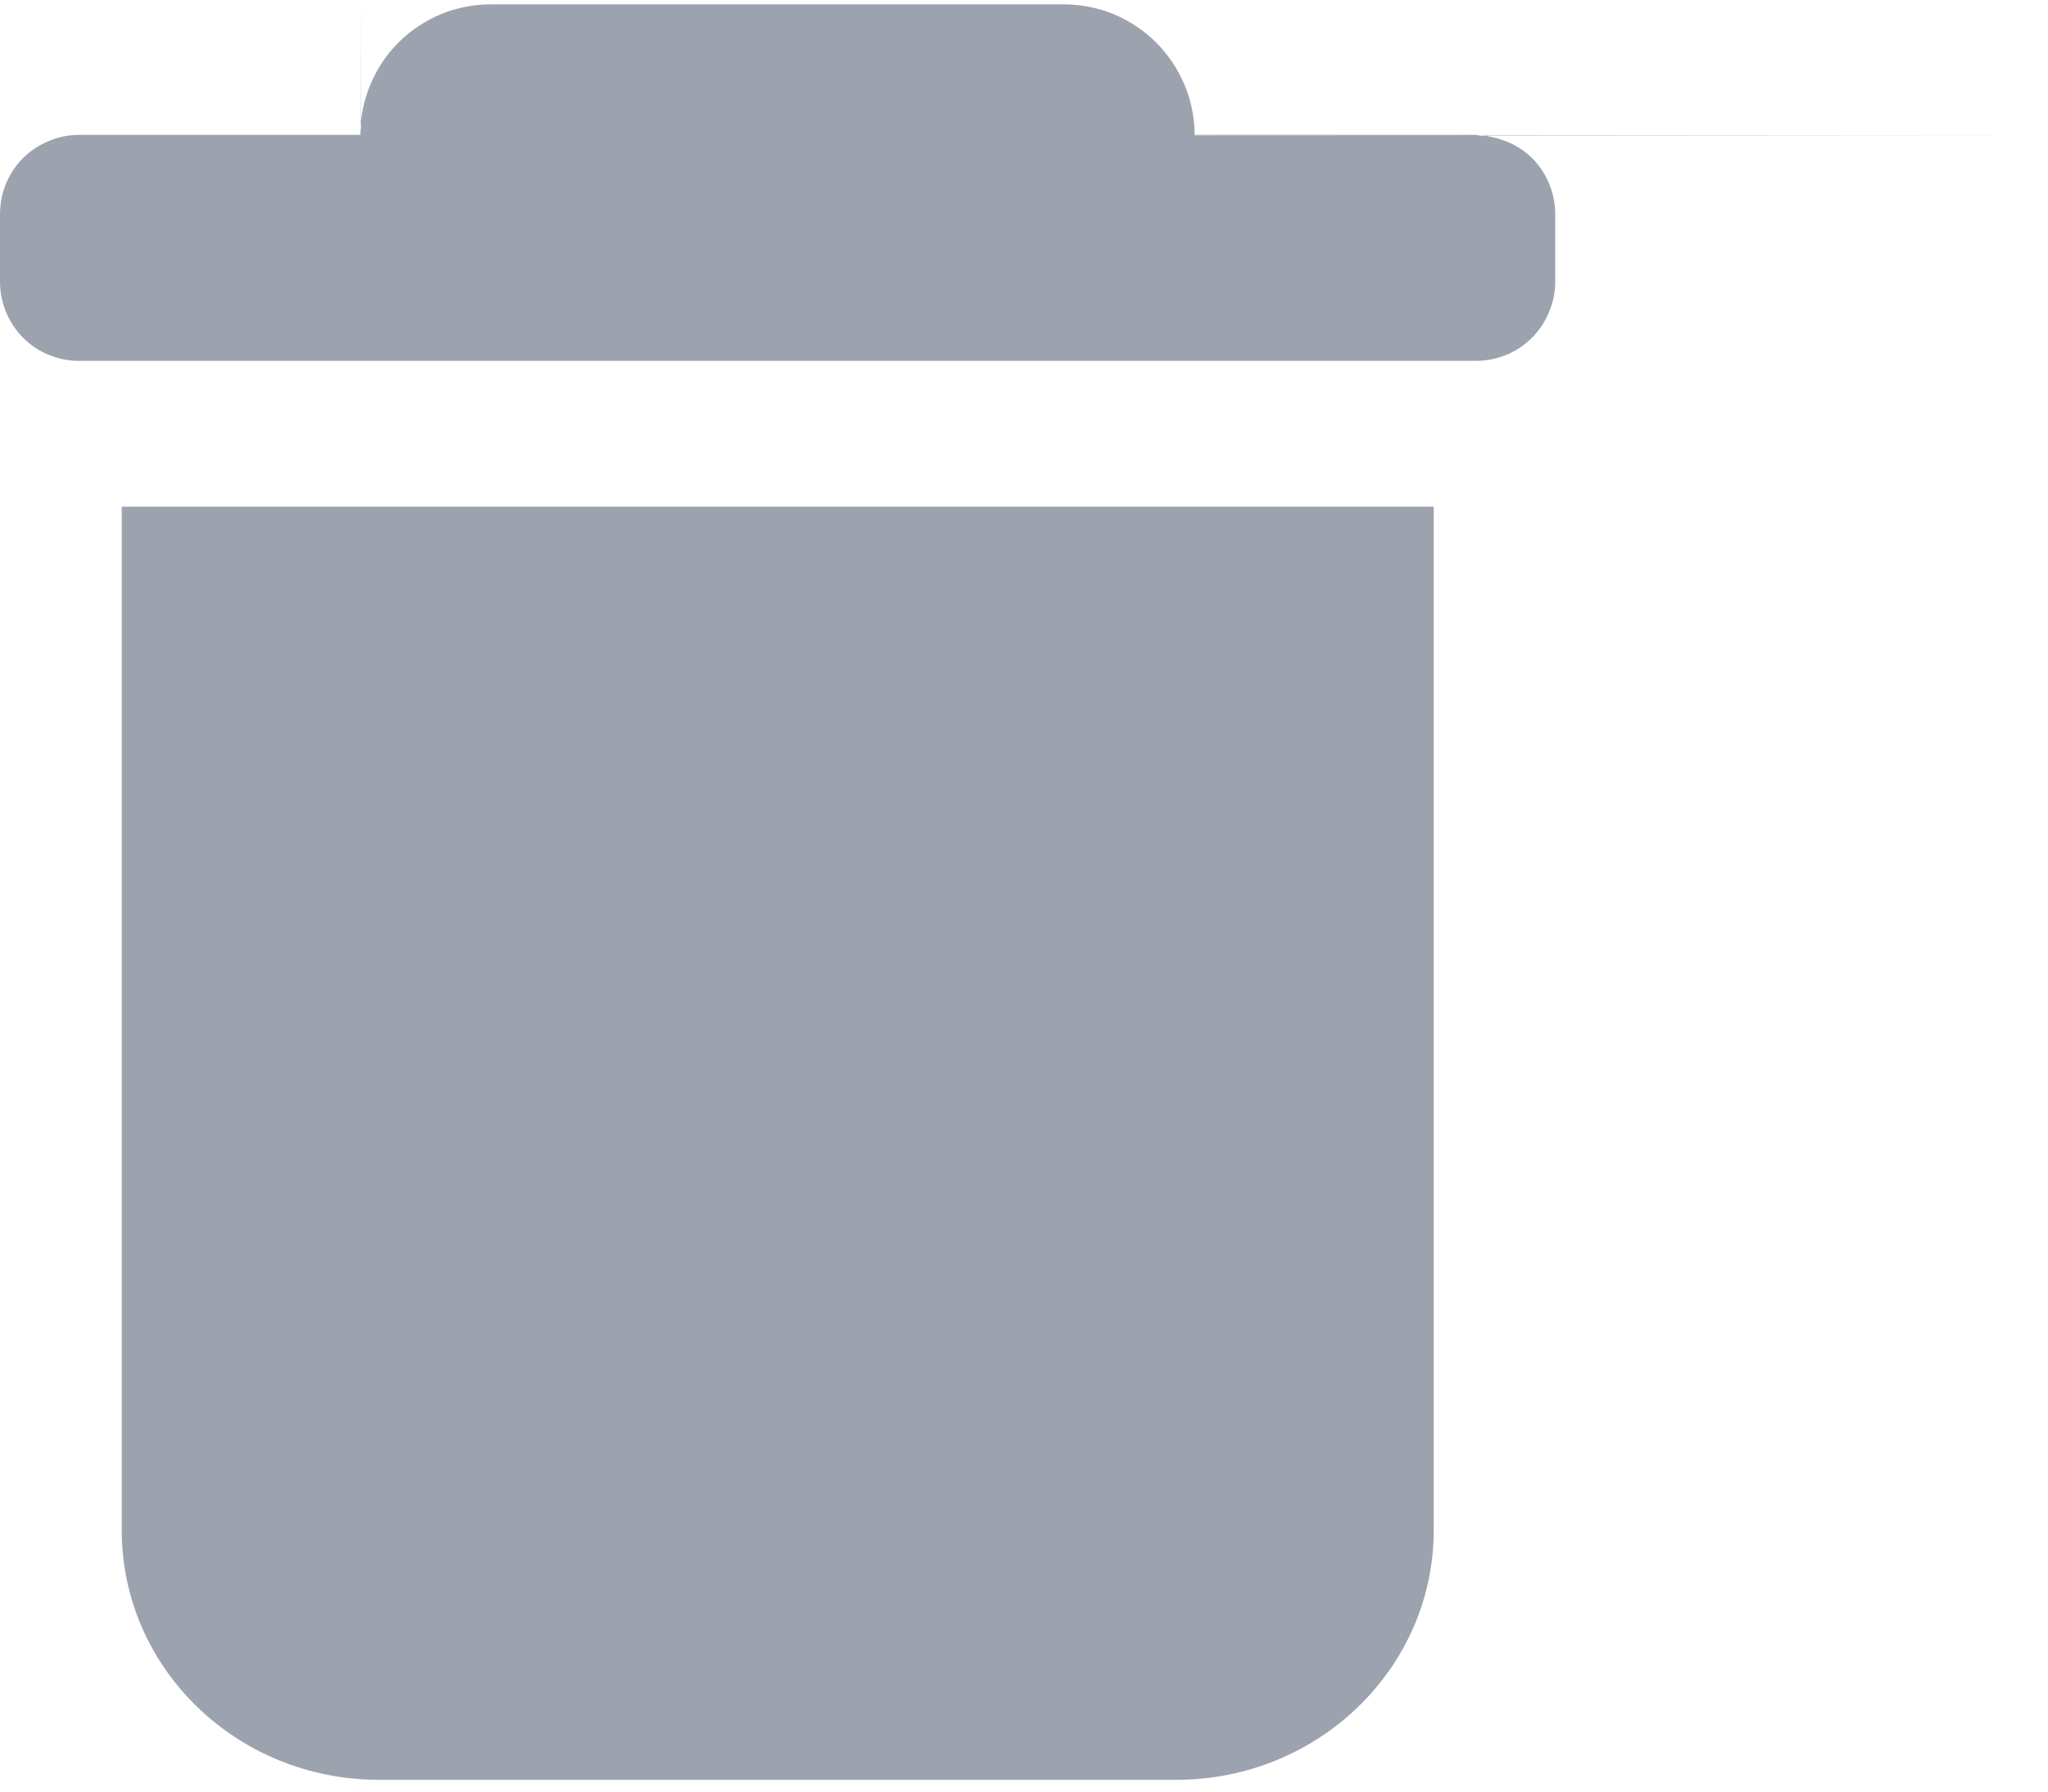
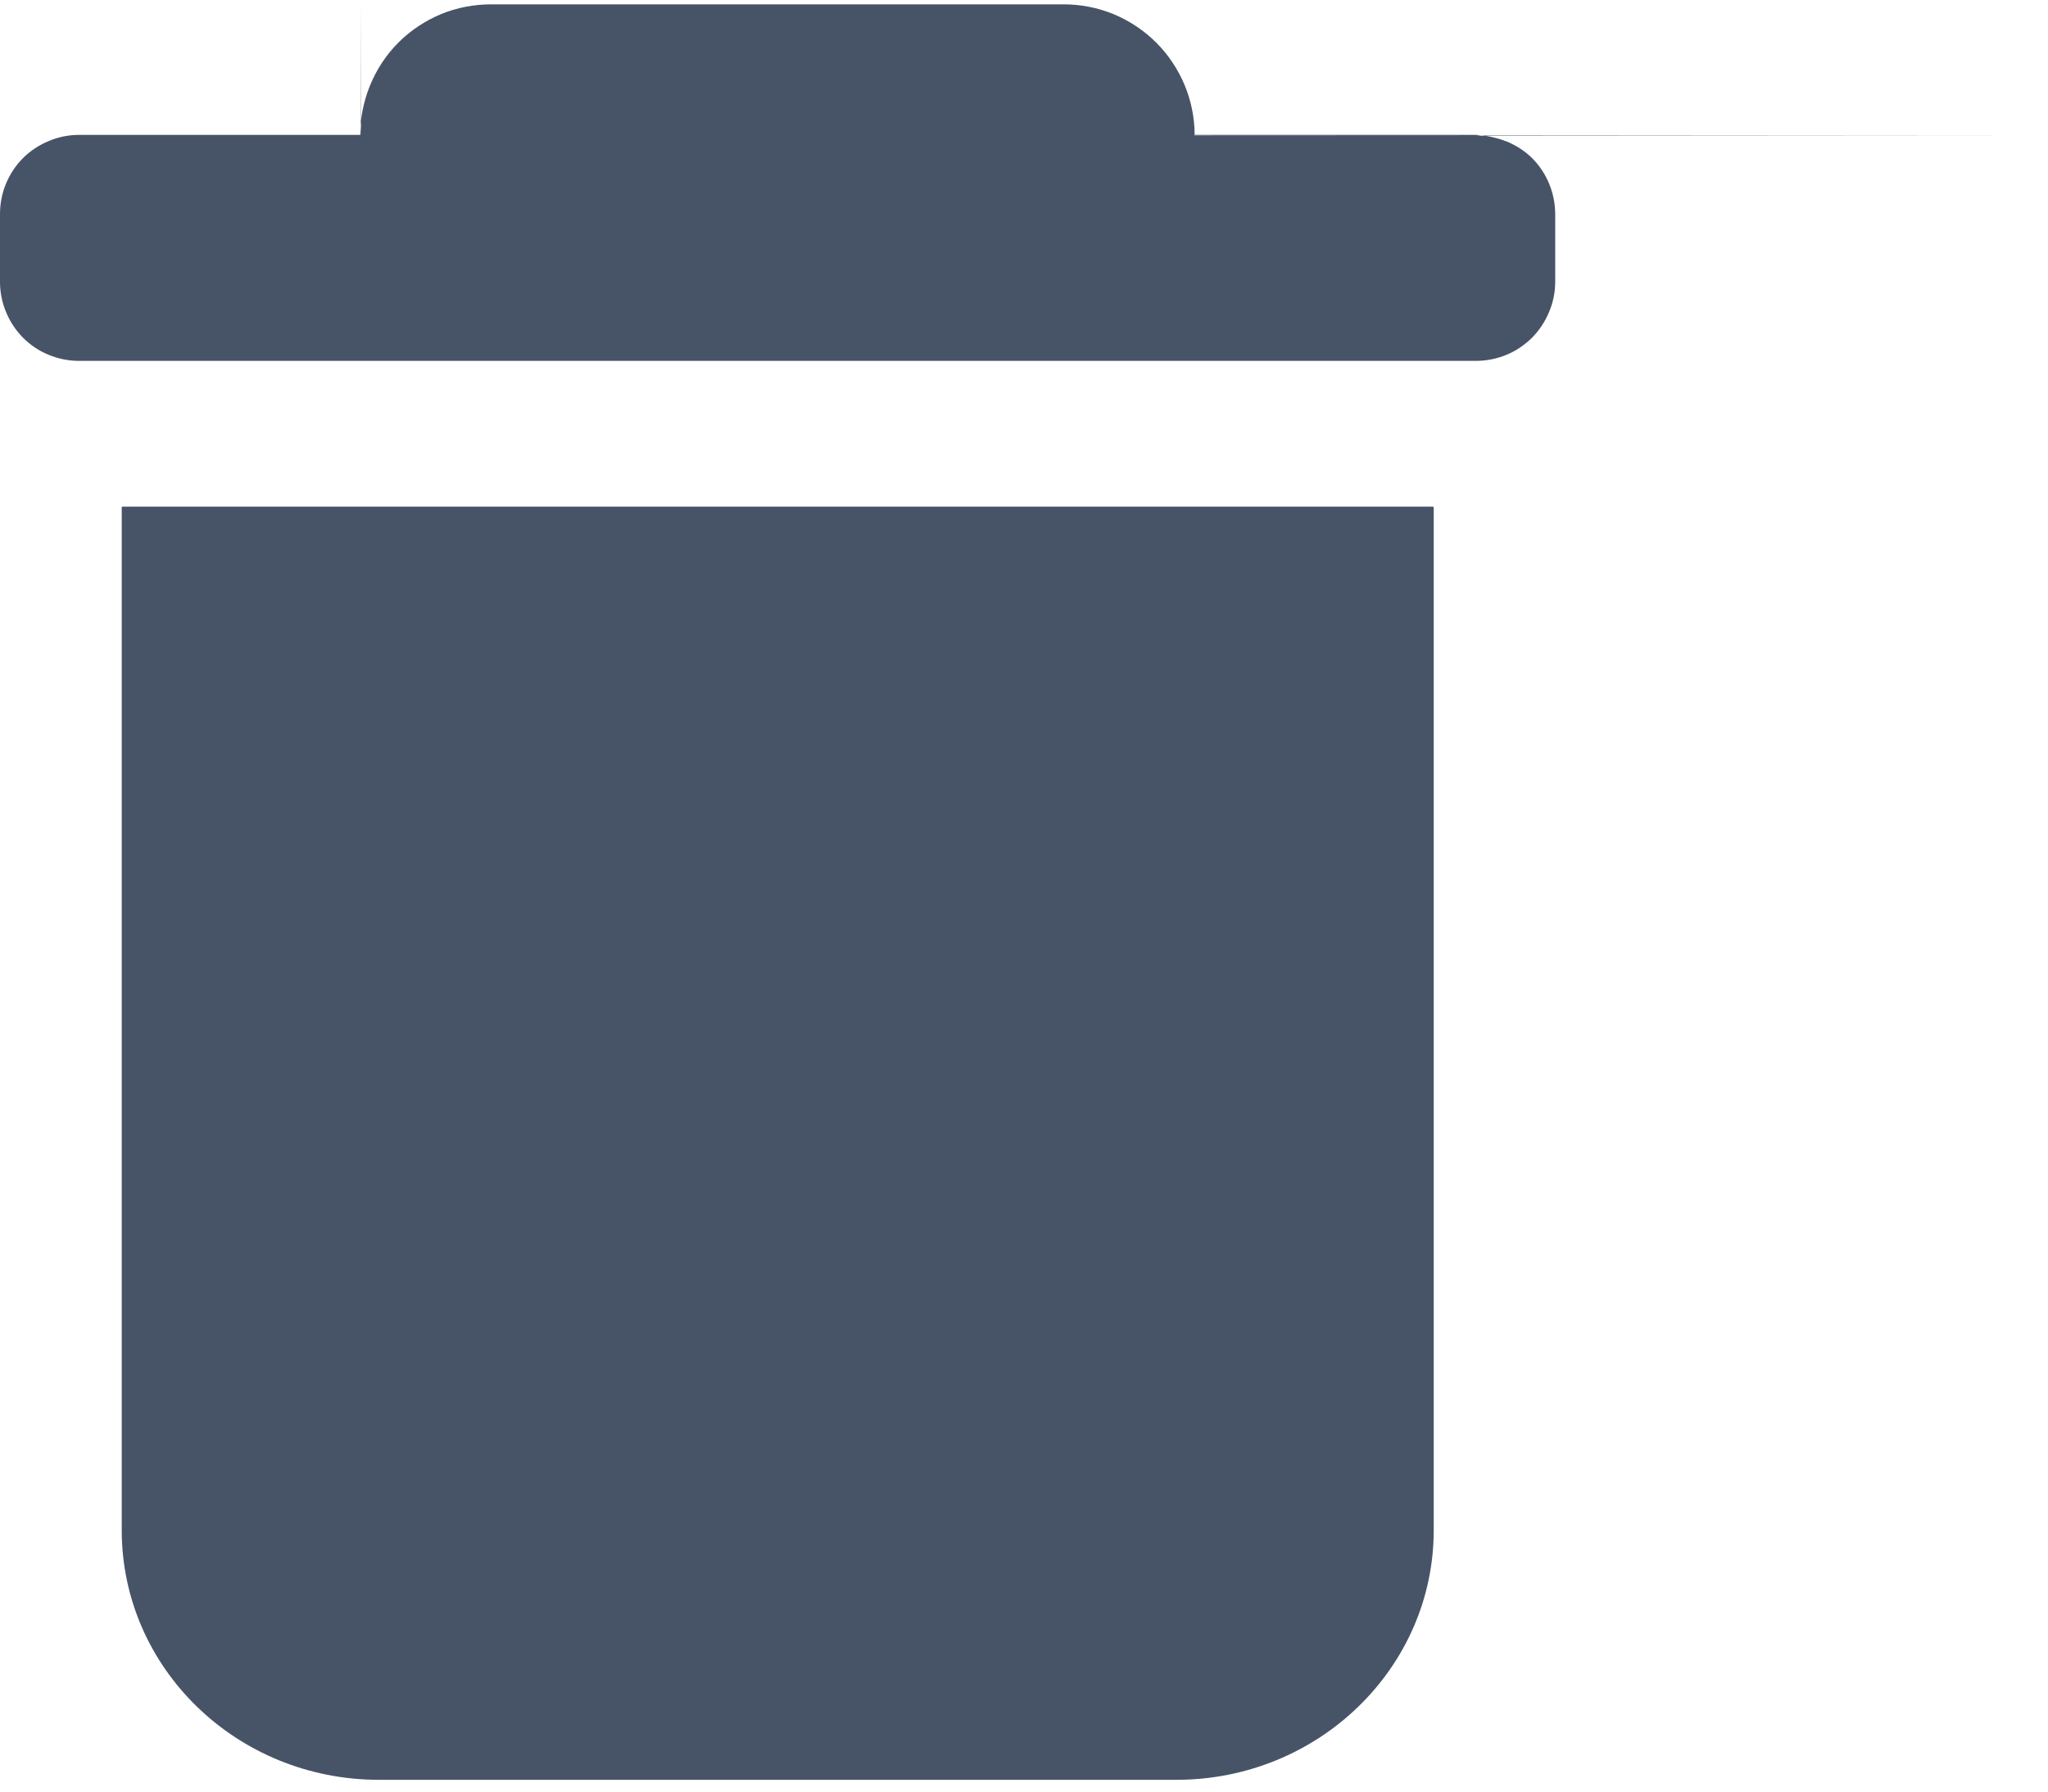
<svg xmlns="http://www.w3.org/2000/svg" width="16" height="14" viewBox="0 0 16 14" fill="none">
-   <path d="M11.197 3.962H11.201V11.957C11.201 13.035 10.299 13.908 9.19 13.908H2.961C1.849 13.908 0.951 13.035 0.951 11.957V3.962H0.954V3.959H11.197V3.962ZM8.31 0.034C8.444 0.034 8.577 0.06 8.701 0.111C8.825 0.163 8.938 0.238 9.033 0.333C9.128 0.428 9.203 0.541 9.255 0.665C9.306 0.788 9.333 0.921 9.333 1.054H11.53C11.545 1.054 11.56 1.057 11.574 1.058L9.329 1.057L9.33 1.058H11.53C11.54 1.058 11.55 1.06 11.56 1.061H11.601C11.613 1.062 11.626 1.065 11.638 1.067C11.647 1.069 11.655 1.071 11.664 1.073C11.697 1.08 11.73 1.09 11.762 1.103C11.764 1.103 11.766 1.104 11.768 1.104C11.842 1.135 11.911 1.178 11.969 1.235C12.085 1.351 12.15 1.51 12.15 1.674V2.202C12.15 2.283 12.134 2.364 12.102 2.438C12.071 2.514 12.025 2.582 11.968 2.64C11.91 2.697 11.842 2.743 11.768 2.773C11.693 2.804 11.611 2.82 11.53 2.82H0.618C0.537 2.82 0.456 2.804 0.381 2.773C0.306 2.743 0.238 2.697 0.181 2.64C0.123 2.582 0.078 2.513 0.047 2.438C0.016 2.364 -8.13692e-05 2.283 0 2.202V1.674C-8.46362e-05 1.593 0.015 1.512 0.046 1.437C0.077 1.362 0.122 1.293 0.18 1.235C0.237 1.178 0.306 1.133 0.381 1.102C0.456 1.07 0.537 1.054 0.618 1.054H2.815C2.815 1.03 2.817 1.005 2.818 0.981V1.058L2.82 1.006V0.945C2.831 0.849 2.855 0.755 2.892 0.665C2.943 0.541 3.018 0.427 3.113 0.332C3.208 0.237 3.322 0.162 3.446 0.11C3.57 0.059 3.704 0.034 3.838 0.034H8.31ZM15.699 1.061H11.601C11.592 1.06 11.583 1.058 11.574 1.058L15.699 1.061ZM2.82 0.945C2.819 0.957 2.819 0.97 2.818 0.981V0L2.82 0.945Z" fill="#9CA3AF" />
+   <path d="M11.197 3.962H11.201V11.957C11.201 13.035 10.299 13.908 9.19 13.908H2.961C1.849 13.908 0.951 13.035 0.951 11.957V3.962H0.954V3.959H11.197V3.962ZM8.31 0.034C8.444 0.034 8.577 0.06 8.701 0.111C8.825 0.163 8.938 0.238 9.033 0.333C9.128 0.428 9.203 0.541 9.255 0.665C9.306 0.788 9.333 0.921 9.333 1.054H11.53C11.545 1.054 11.56 1.057 11.574 1.058L9.329 1.057L9.33 1.058H11.53C11.54 1.058 11.55 1.06 11.56 1.061H11.601C11.613 1.062 11.626 1.065 11.638 1.067C11.647 1.069 11.655 1.071 11.664 1.073C11.697 1.08 11.73 1.09 11.762 1.103C11.764 1.103 11.766 1.104 11.768 1.104C11.842 1.135 11.911 1.178 11.969 1.235C12.085 1.351 12.15 1.51 12.15 1.674V2.202C12.15 2.283 12.134 2.364 12.102 2.438C12.071 2.514 12.025 2.582 11.968 2.64C11.91 2.697 11.842 2.743 11.768 2.773C11.693 2.804 11.611 2.82 11.53 2.82H0.618C0.537 2.82 0.456 2.804 0.381 2.773C0.306 2.743 0.238 2.697 0.181 2.64C0.123 2.582 0.078 2.513 0.047 2.438C0.016 2.364 -8.13692e-05 2.283 0 2.202V1.674C-8.46362e-05 1.593 0.015 1.512 0.046 1.437C0.077 1.362 0.122 1.293 0.18 1.235C0.237 1.178 0.306 1.133 0.381 1.102C0.456 1.07 0.537 1.054 0.618 1.054H2.815C2.815 1.03 2.817 1.005 2.818 0.981V1.058L2.82 1.006V0.945C2.831 0.849 2.855 0.755 2.892 0.665C2.943 0.541 3.018 0.427 3.113 0.332C3.208 0.237 3.322 0.162 3.446 0.11C3.57 0.059 3.704 0.034 3.838 0.034H8.31ZM15.699 1.061H11.601C11.592 1.06 11.583 1.058 11.574 1.058L15.699 1.061ZM2.82 0.945C2.819 0.957 2.819 0.97 2.818 0.981V0L2.82 0.945Z" fill="#475467" />
</svg>
